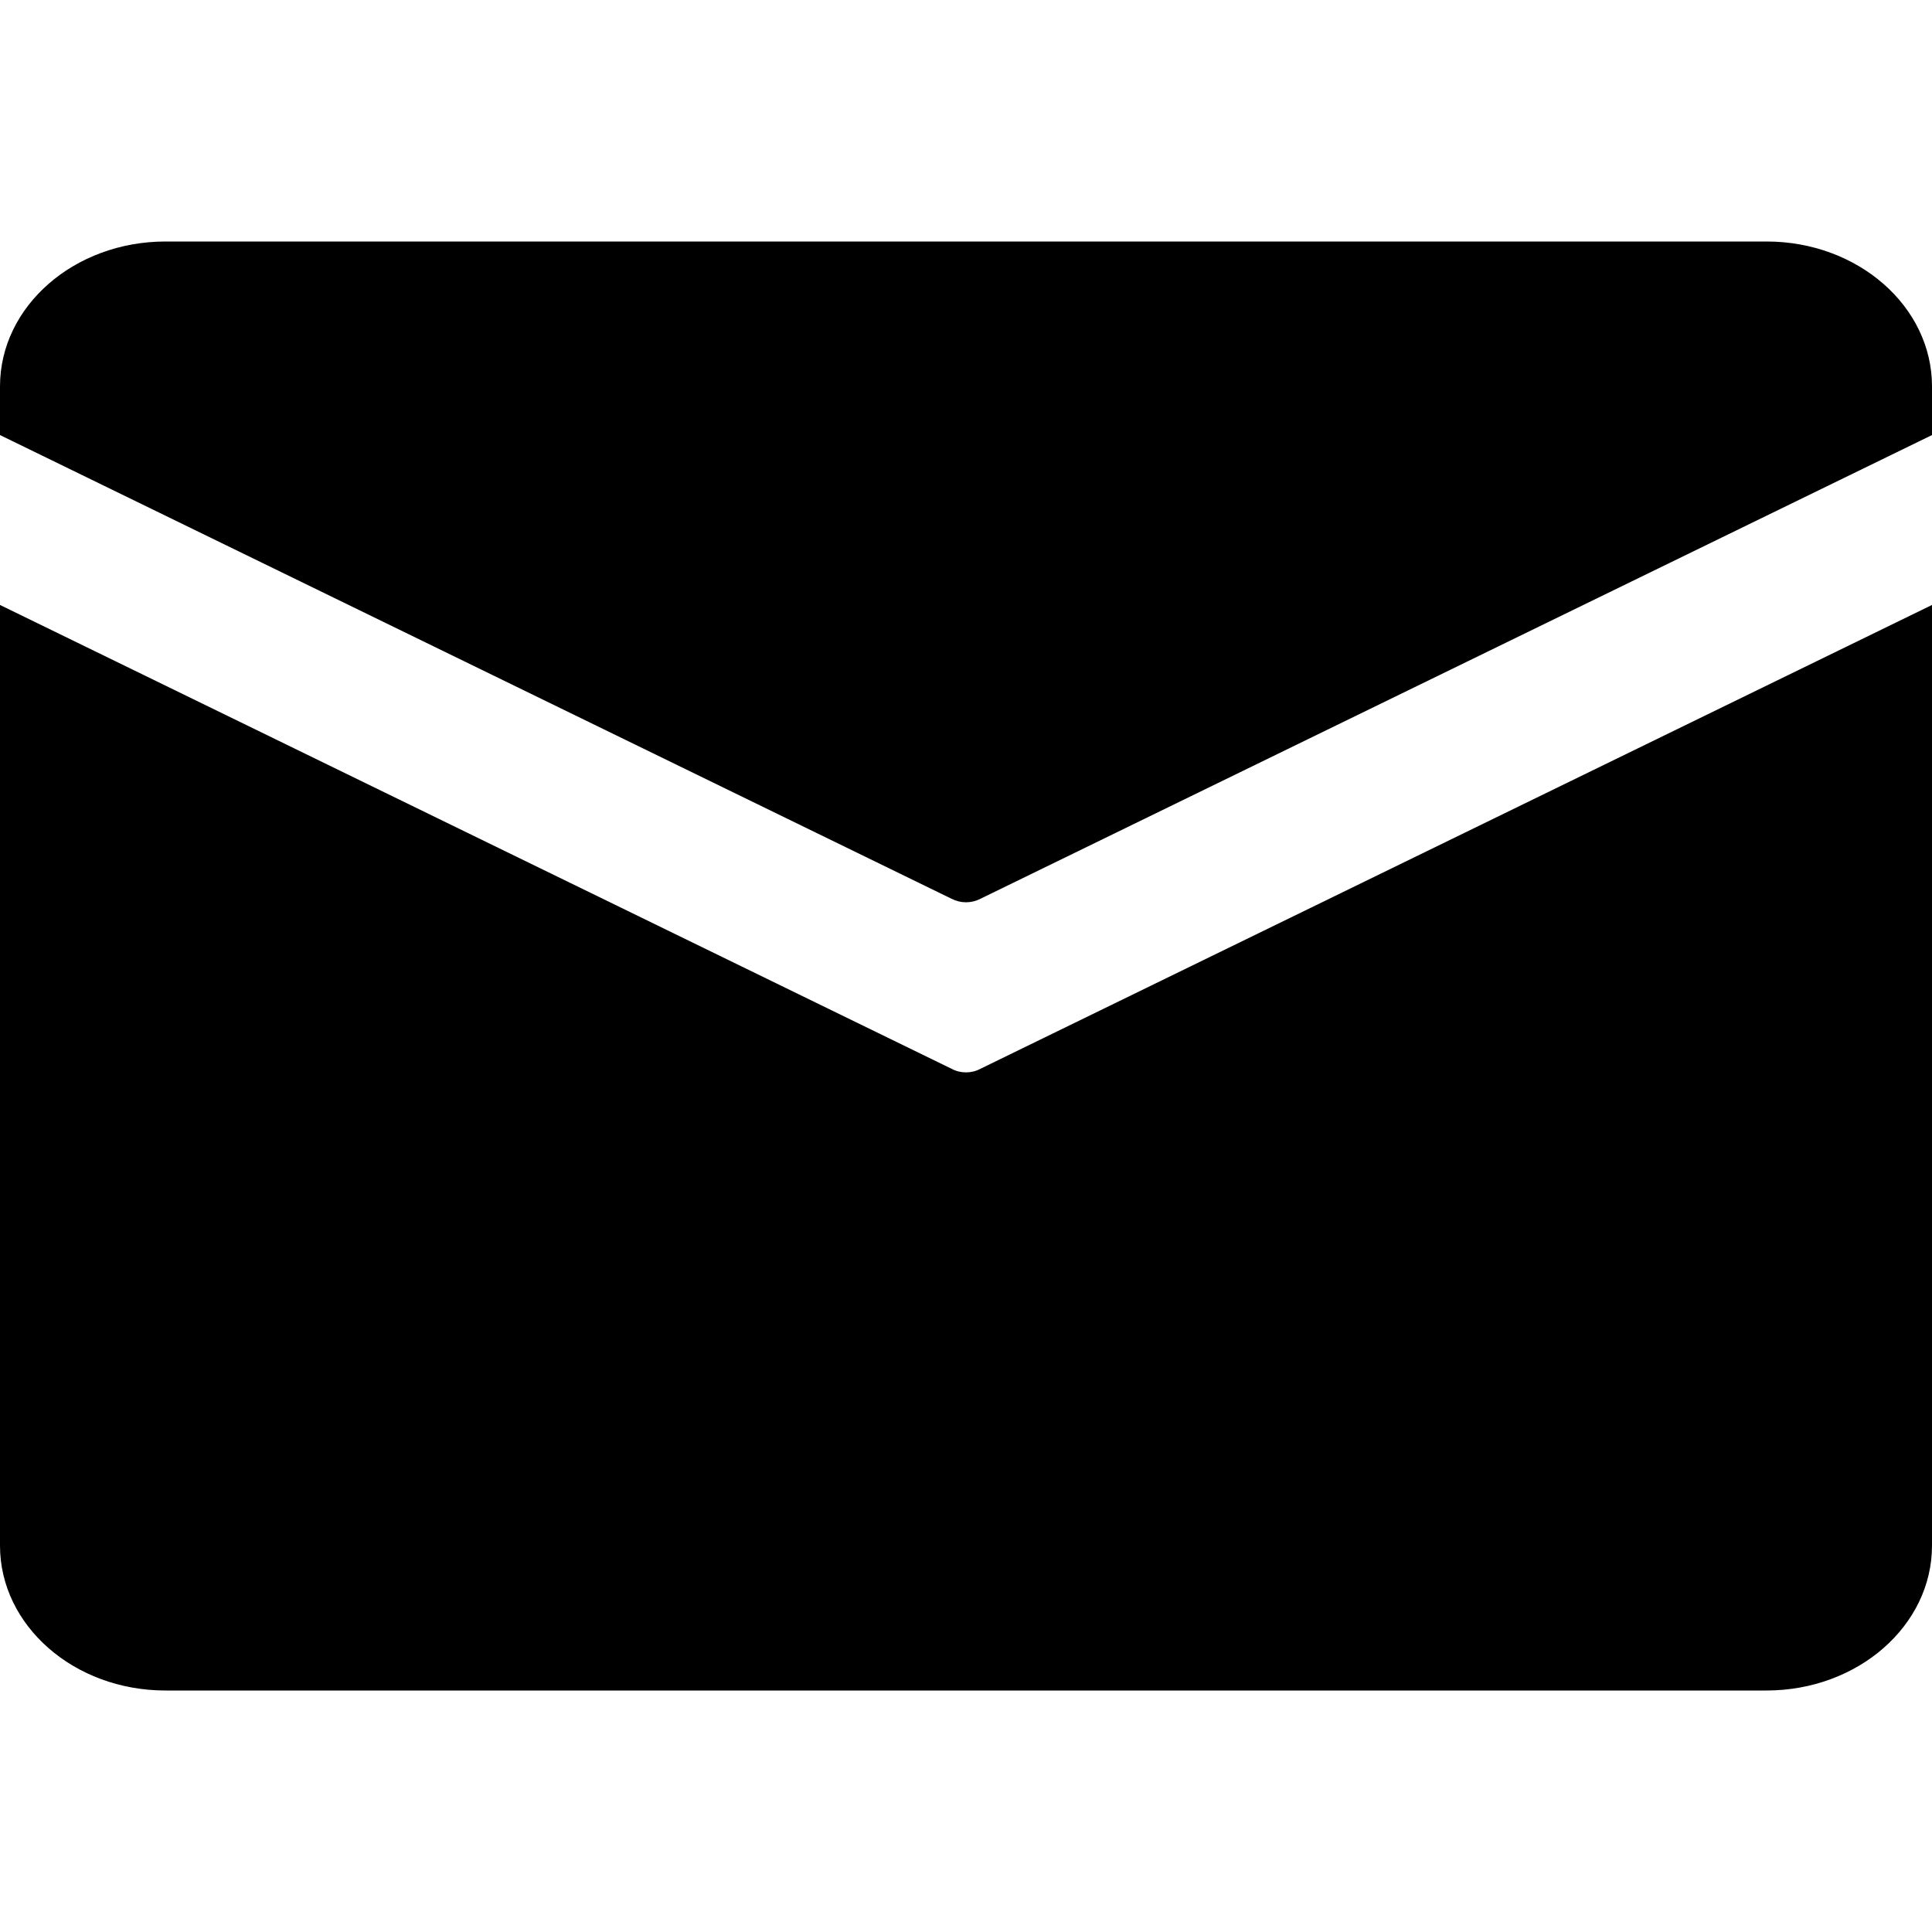
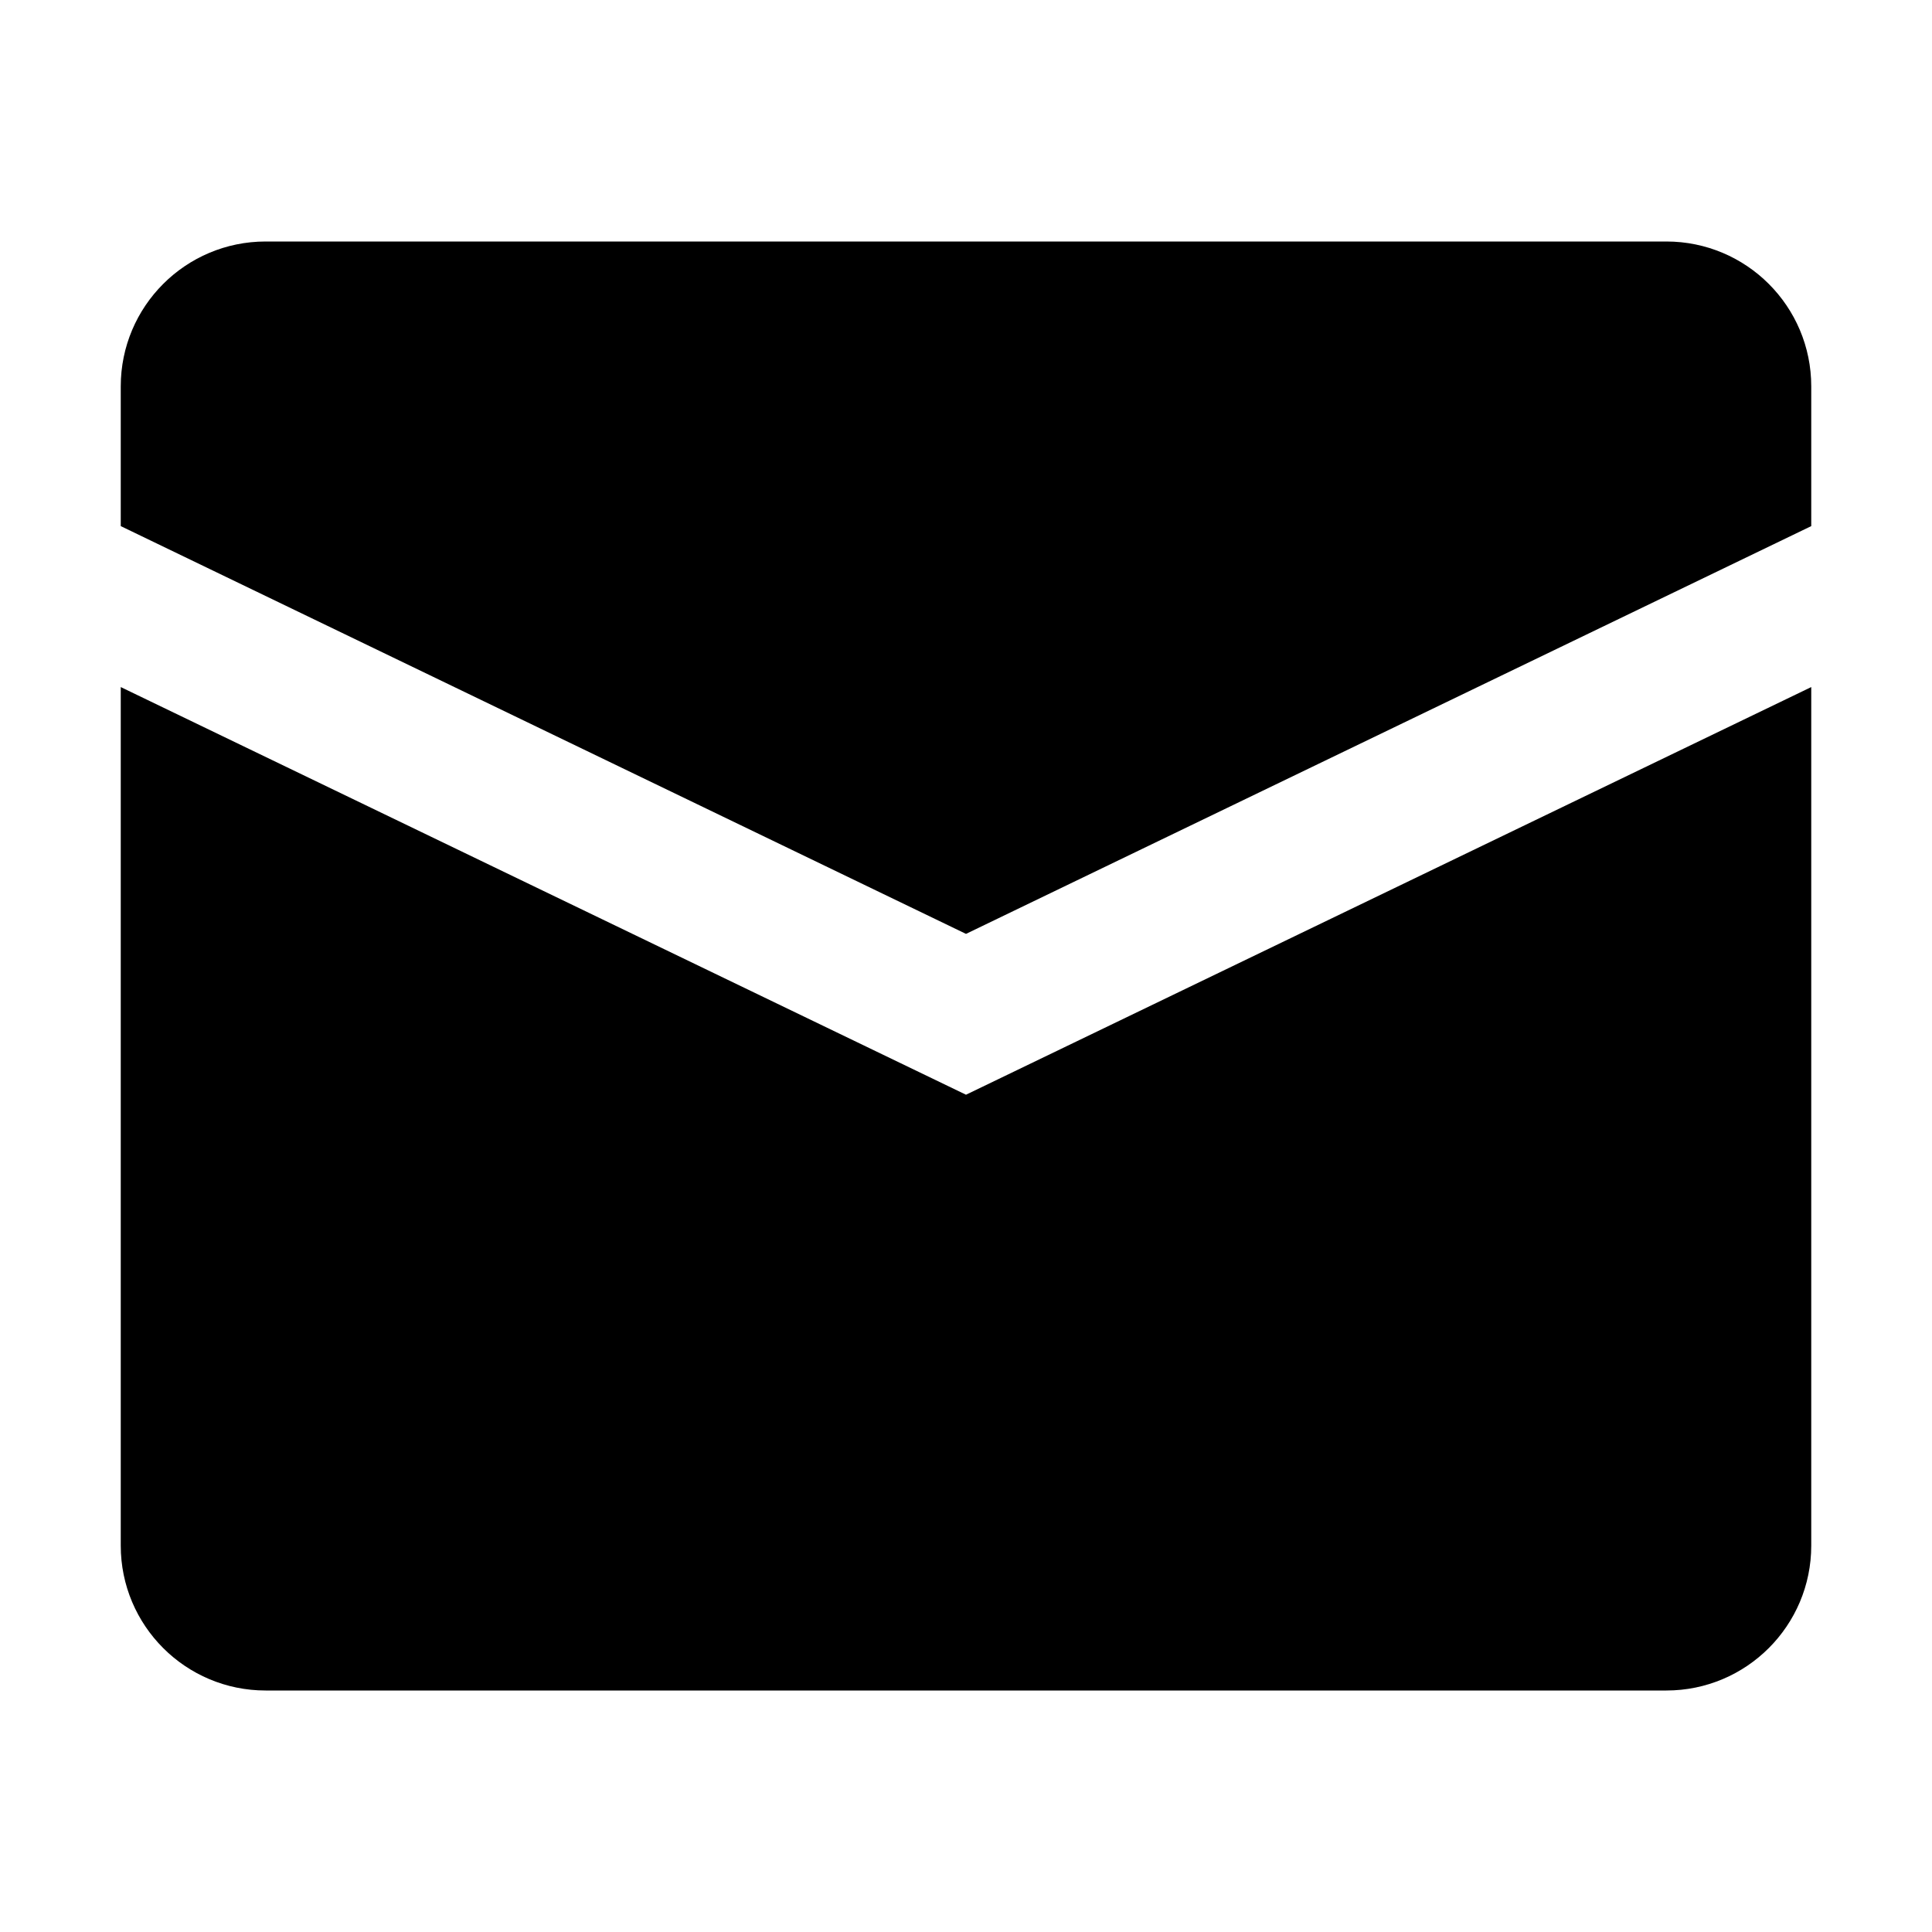
<svg width="16" height="16" fill="currentColor" viewBox="0 0 16 16">
-   <g fill="currentColor">
-     <path d="M0 3.2C0 2.537.614 2 1.371 2H14.63C15.386 2 16 2.537 16 3.2v.403l-7.88 3.84a.26.26 0 0 1-.24 0L0 3.603z" />
-     <path d="M16 5.01v7.79c0 .663-.614 1.2-1.371 1.2H1.37C.614 14 0 13.463 0 12.8V5.01l7.88 3.841c.074.04.166.04.24 0z" />
-   </g>
+   <path fill="currentColor" d="M2.2 2A1.2 1.2 0 0 0 1 3.2v1.157l7 3.377 7-3.377V3.2A1.2 1.2 0 0 0 13.8 2zM15 5.69 8 9.066 1 5.69v7.11A1.2 1.2 0 0 0 2.2 14h11.6a1.2 1.2 0 0 0 1.2-1.2z" />
</svg>
